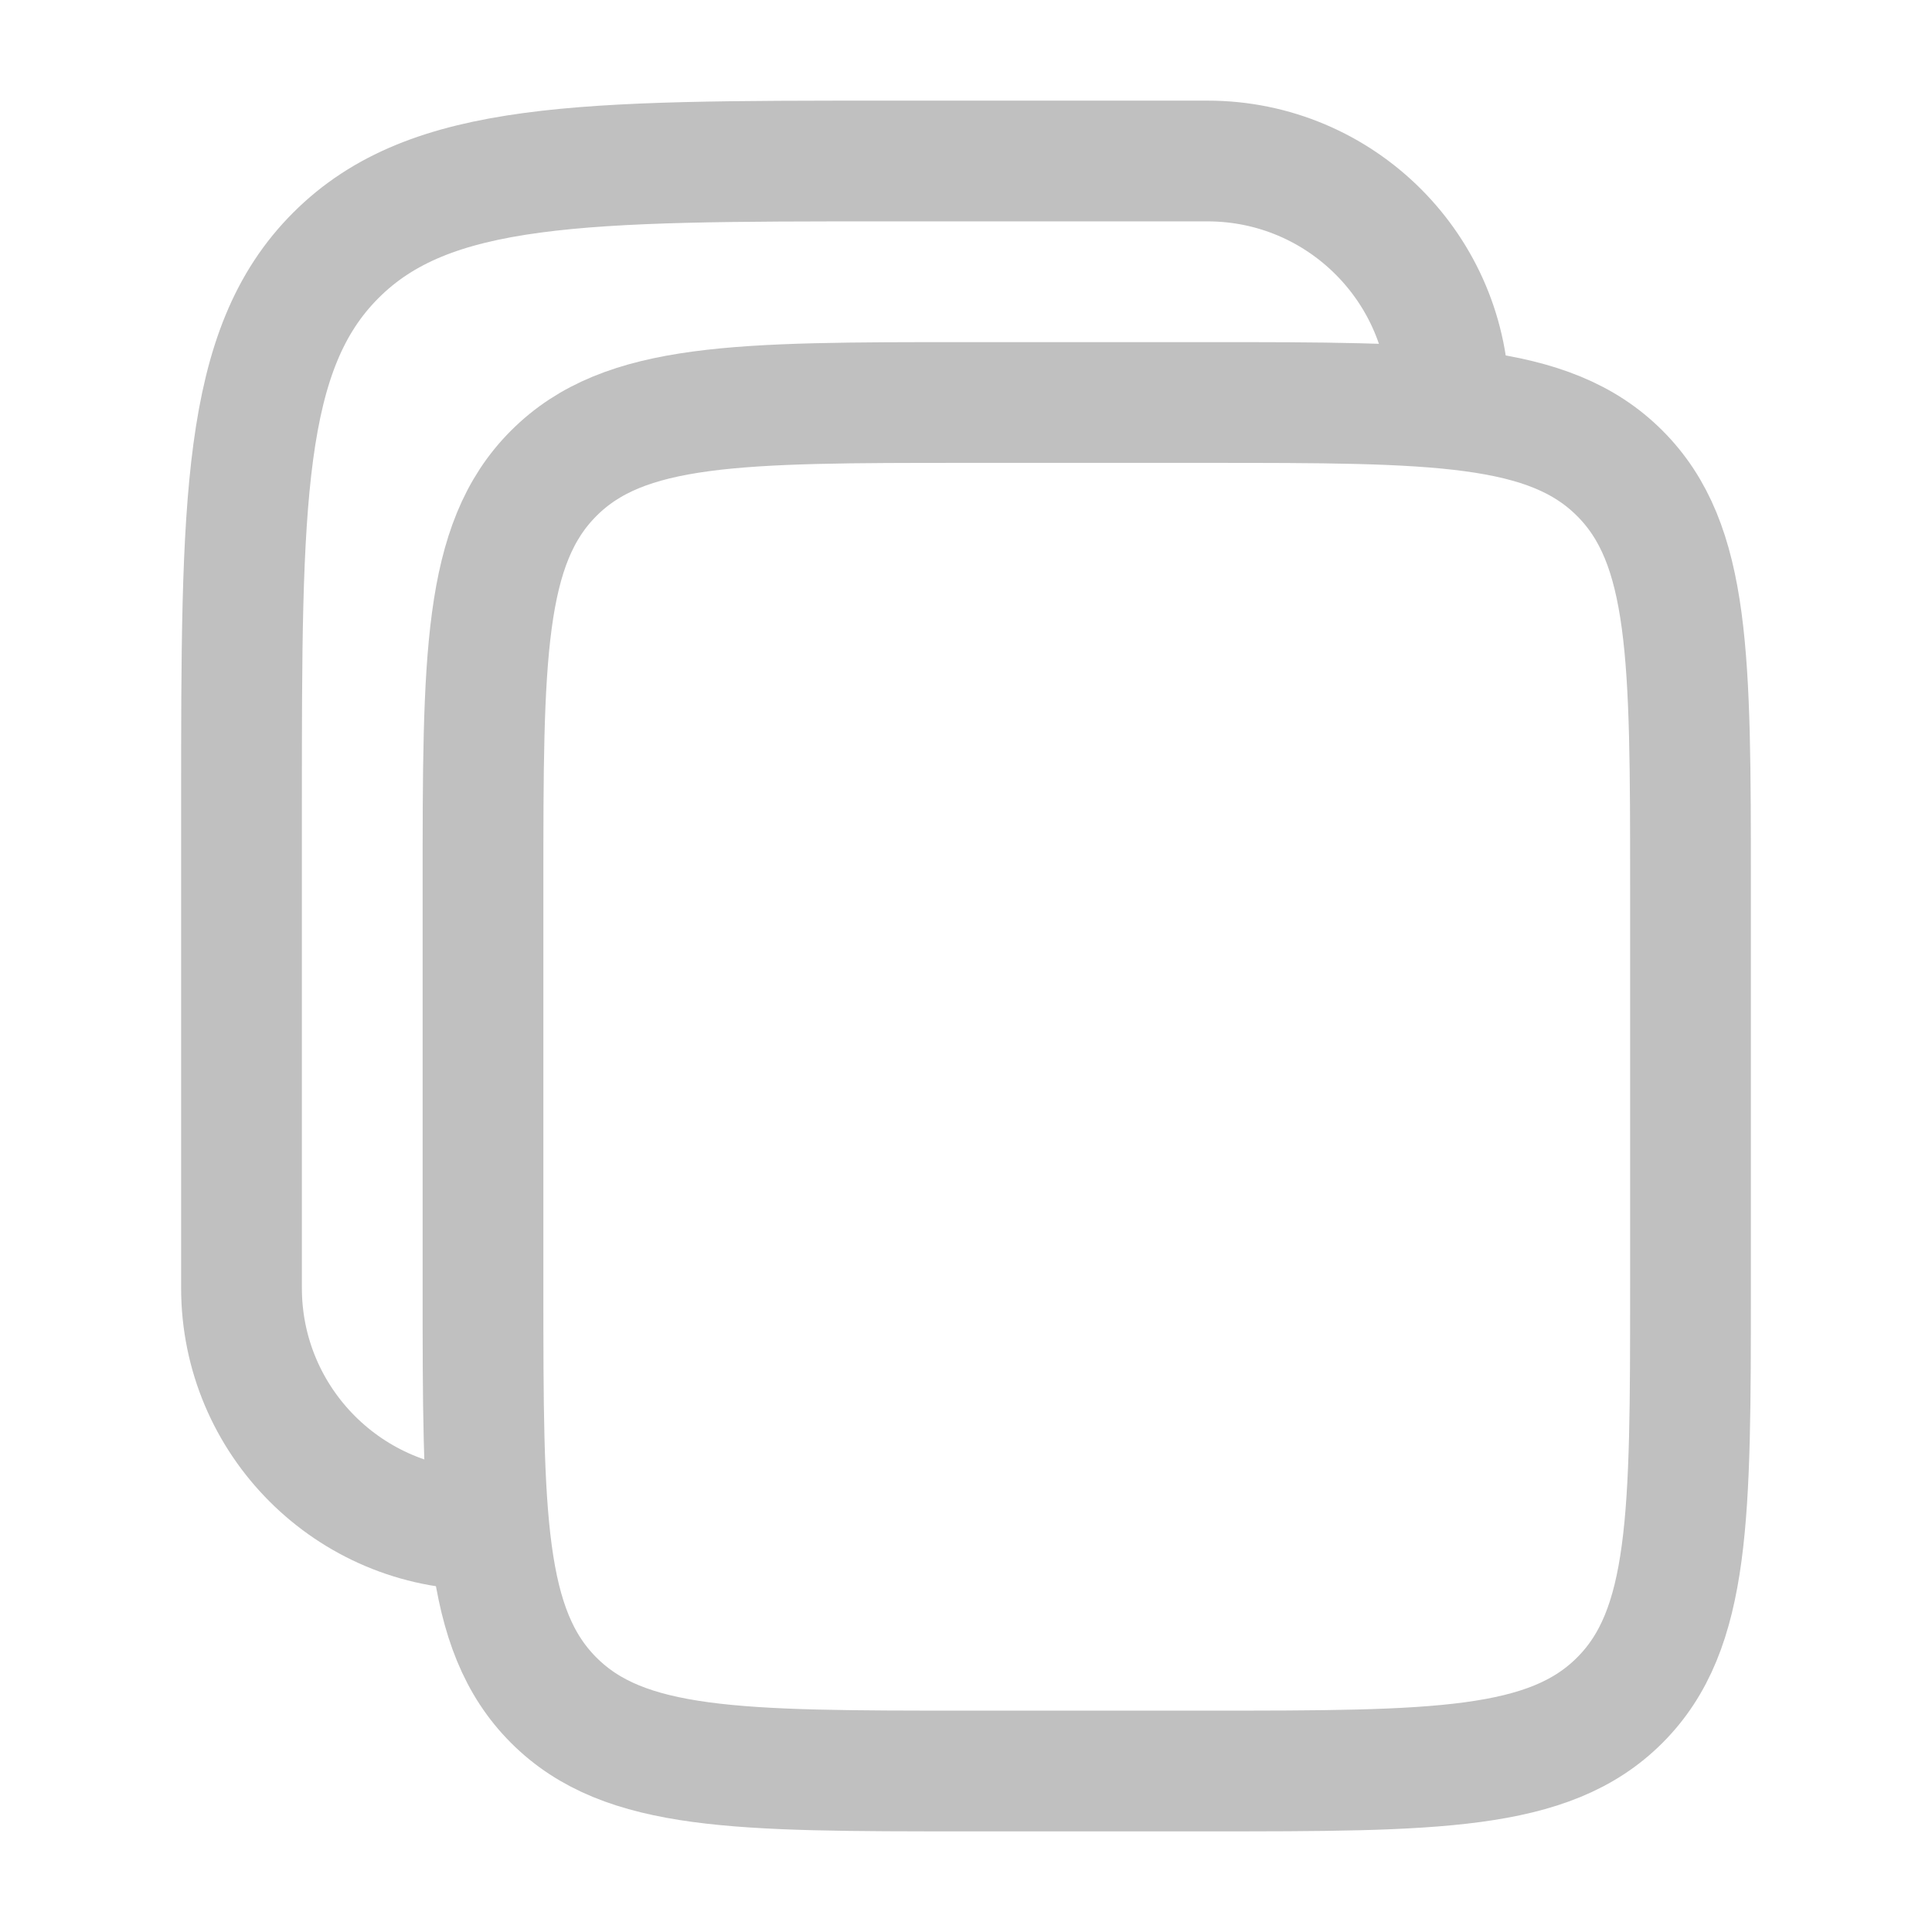
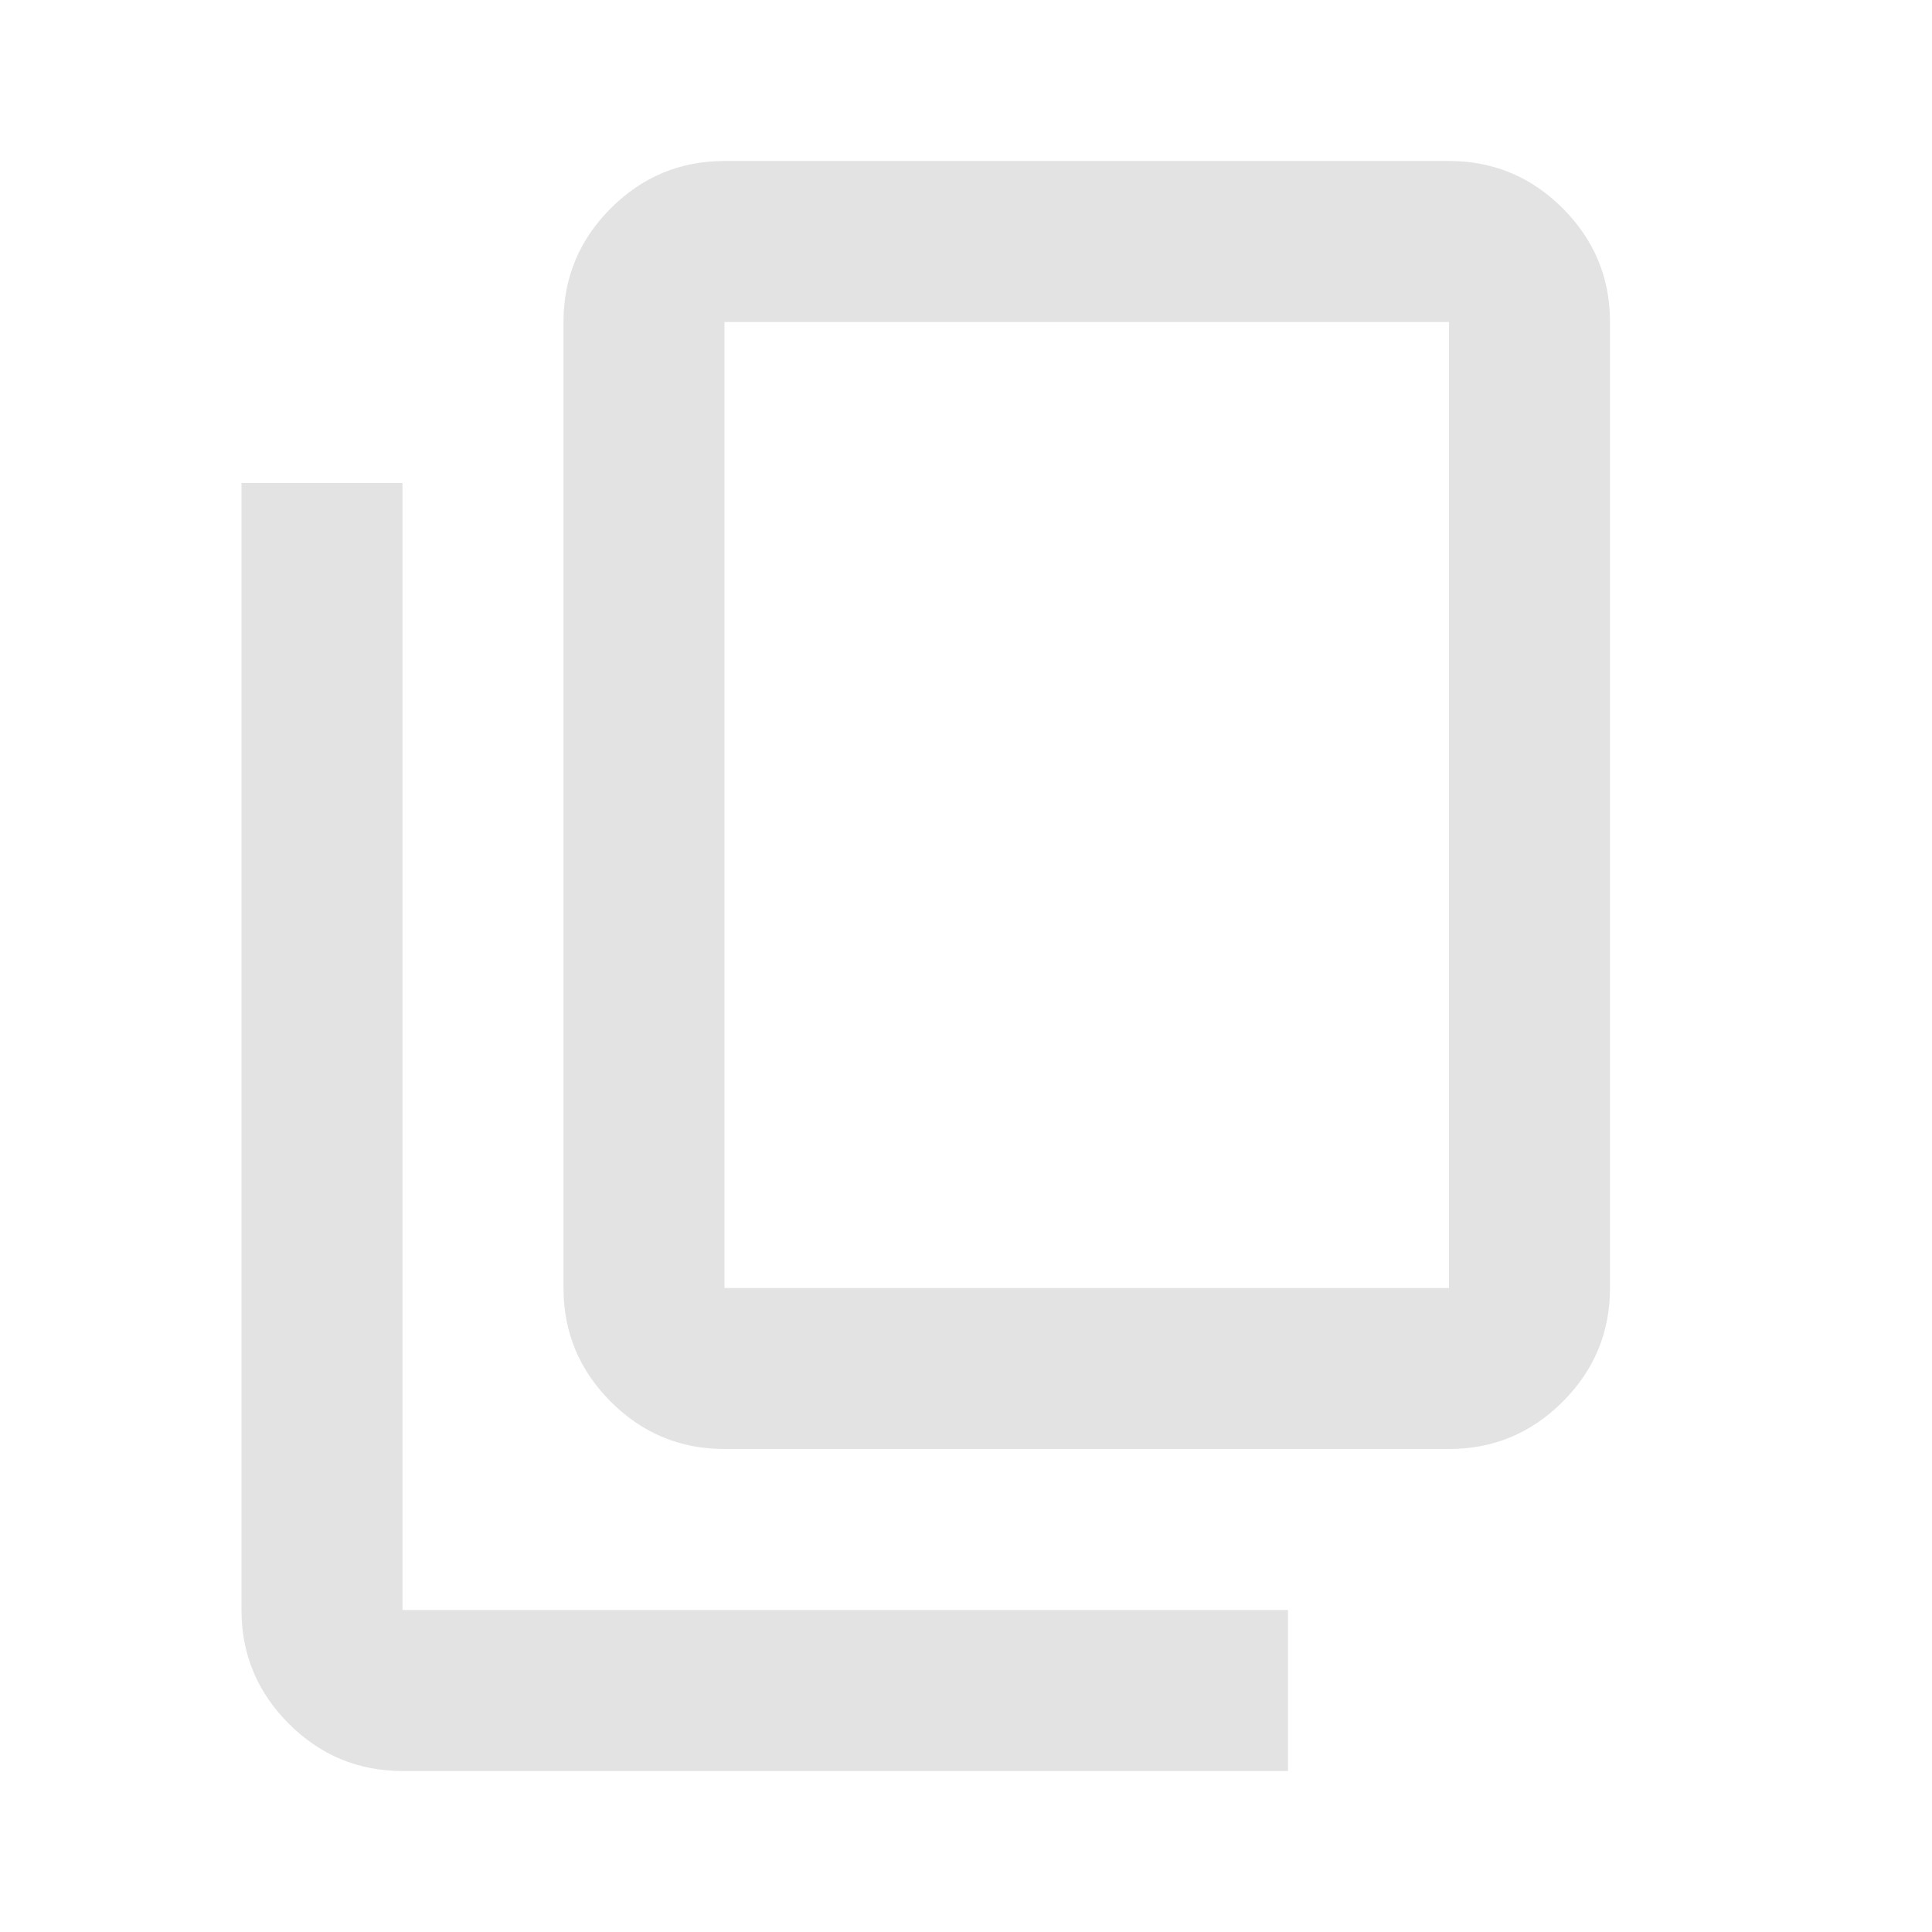
- <svg xmlns="http://www.w3.org/2000/svg" width="800px" height="800px" viewBox="0 0 24 24" fill="none">
-   <g id="SVGRepo_bgCarrier" stroke-width="0" />
-   <g id="SVGRepo_tracerCarrier" stroke-linecap="round" stroke-linejoin="round" />
-   <g id="SVGRepo_iconCarrier">
-     <path d="M6 11C6 8.172 6 6.757 6.879 5.879C7.757 5 9.172 5 12 5H15C17.828 5 19.243 5 20.121 5.879C21 6.757 21 8.172 21 11V16C21 18.828 21 20.243 20.121 21.121C19.243 22 17.828 22 15 22H12C9.172 22 7.757 22 6.879 21.121C6 20.243 6 18.828 6 16V11Z" stroke="#c0c0c0" stroke-width="1.5" />
-     <path d="M6 19C4.343 19 3 17.657 3 16V10C3 6.229 3 4.343 4.172 3.172C5.343 2 7.229 2 11 2H15C16.657 2 18 3.343 18 5" stroke="#c0c0c0" stroke-width="1.5" />
-   </g>
+ <svg xmlns="http://www.w3.org/2000/svg" height="48px" viewBox="0 -960 960 960" width="48px" fill="#e3e3e3">
+   <path d="M360-240q-33 0-56.5-23.5T280-320v-480q0-33 23.5-56.5T360-880h360q33 0 56.5 23.5T800-800v480q0 33-23.5 56.5T720-240H360Zm0-80h360v-480H360v480ZM200-80q-33 0-56.5-23.5T120-160v-560h80v560h440v80H200Zm160-240v-480 480Z" />
</svg>
